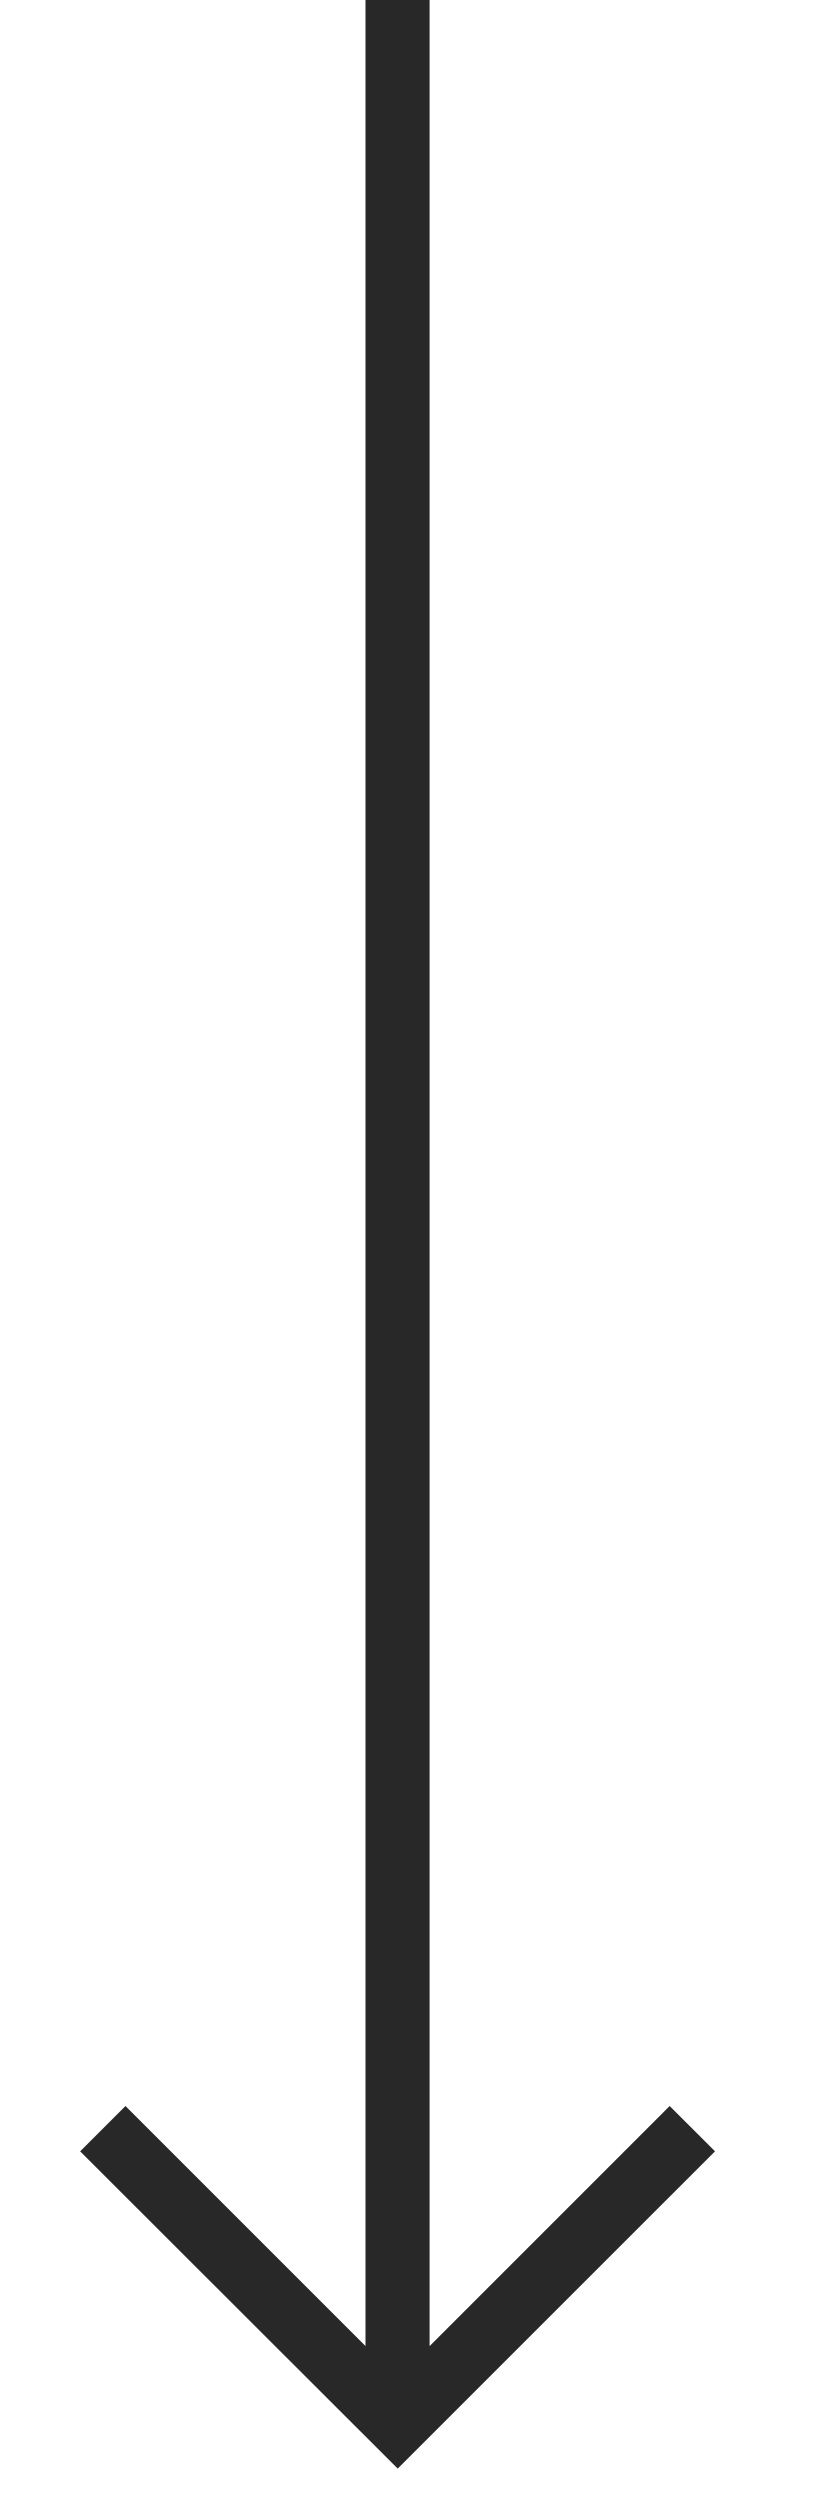
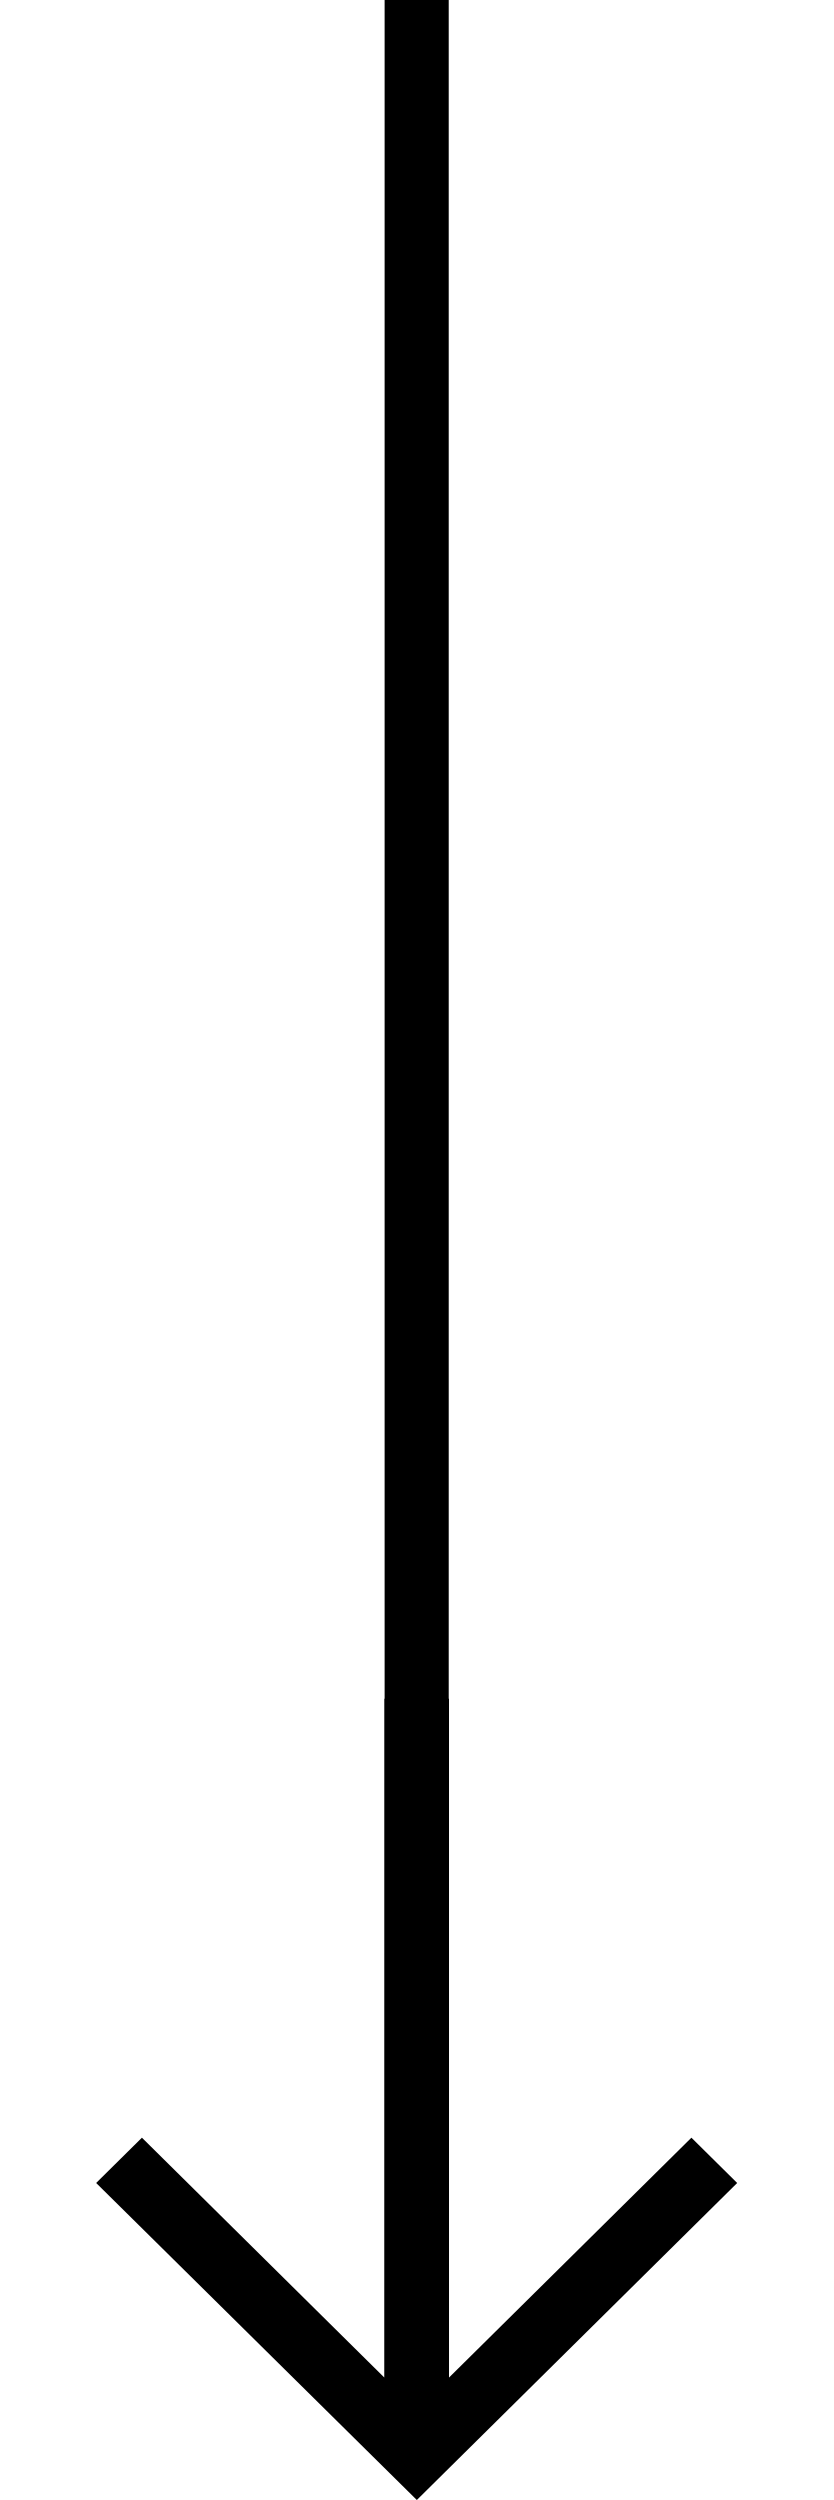
<svg xmlns="http://www.w3.org/2000/svg" width="26px" height="78px" viewBox="0 0 26 78" version="1.1">
  <g id="arrow-long" stroke="none" stroke-width="1" fill="none" fill-rule="evenodd">
-     <path d="M-26.106,39.511 L-26.106,37.511 L47.092,37.511 L39.601,30.021 L41.015,28.606 L50.914,38.506 L50.91,38.51 L41.015,48.414 L39.601,47 L47.09,39.511 L-26.106,39.511 Z" id="Combined-Shape" fill="#282828" transform="translate(12.40396, 38.51041) rotate(90) translate(-12.40396, -38.51041) " />
+     <path d="M42.109,29 L52,38.995 L51.995,39 L42.109,49 L40.696,47.572 L48.178,40.011 L27,40.01 L27,40 L-26,40 L-26,38 L27,38 L27,37.991 L48.18,37.991 L40.696,30.428 L42.109,29 Z" id="Combined-Shape" fill="#000000" transform="translate(13, 39) rotate(90) translate(-13, -39) " />
  </g>
</svg>
